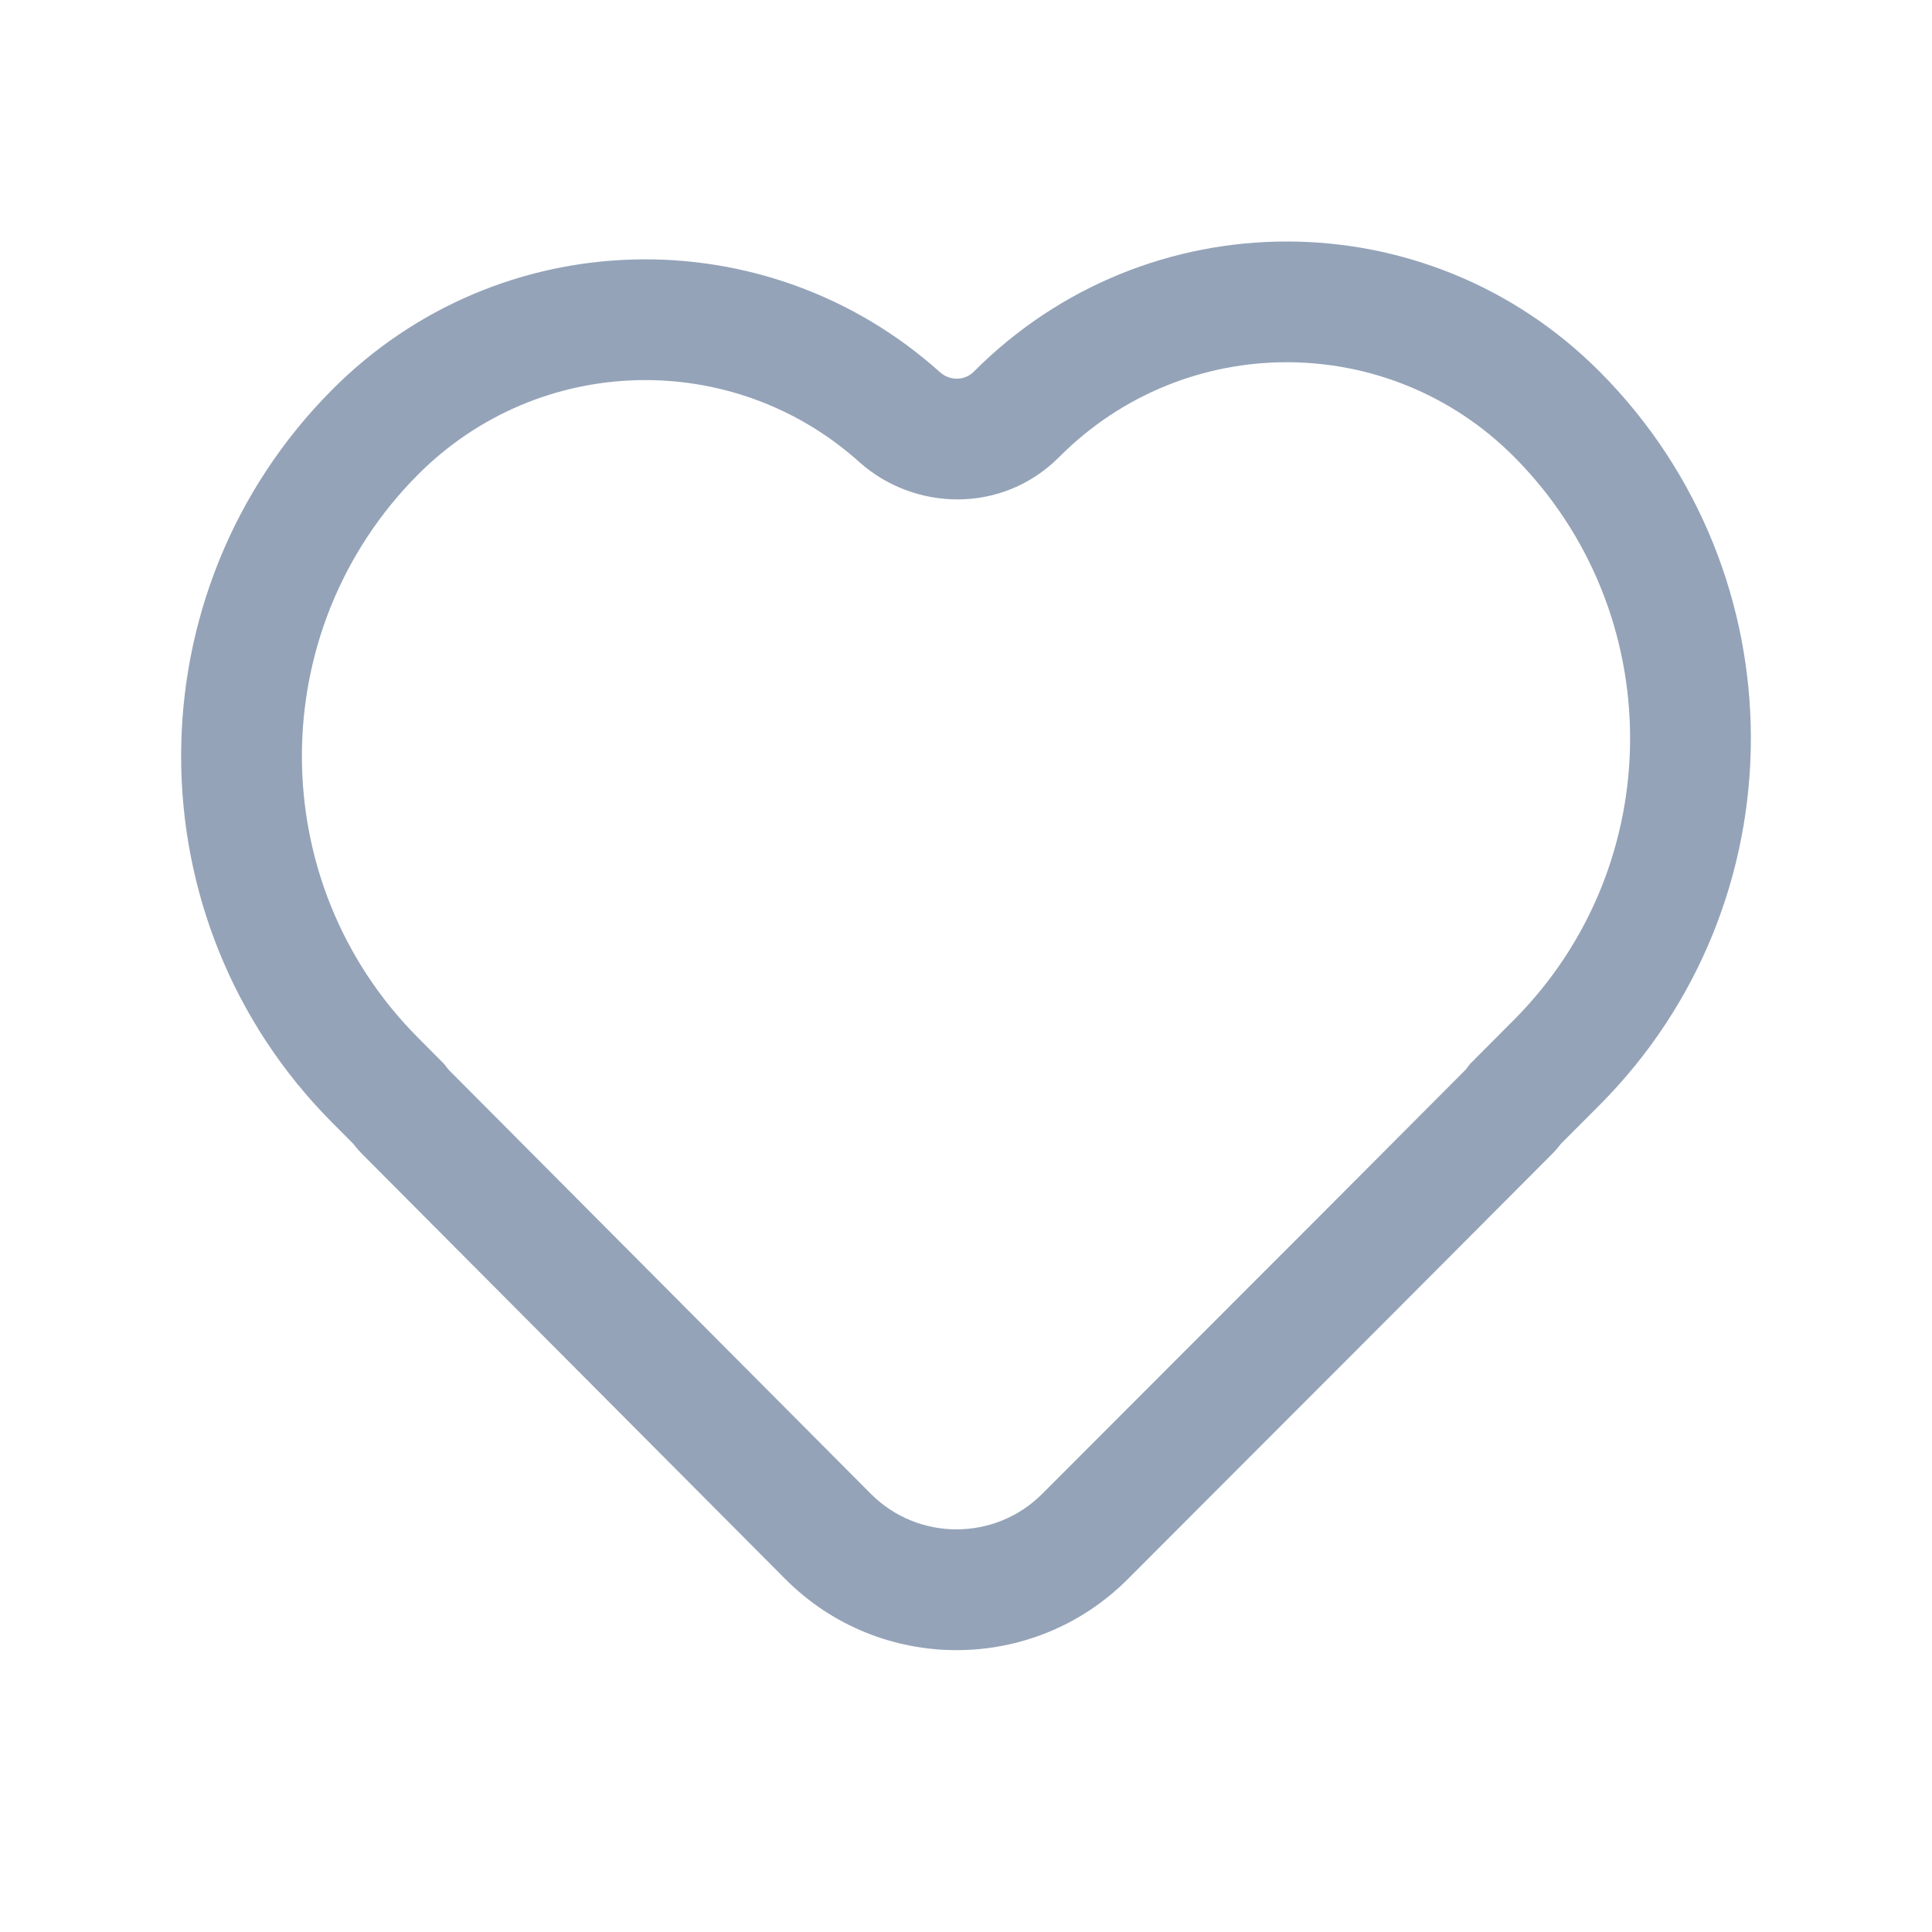
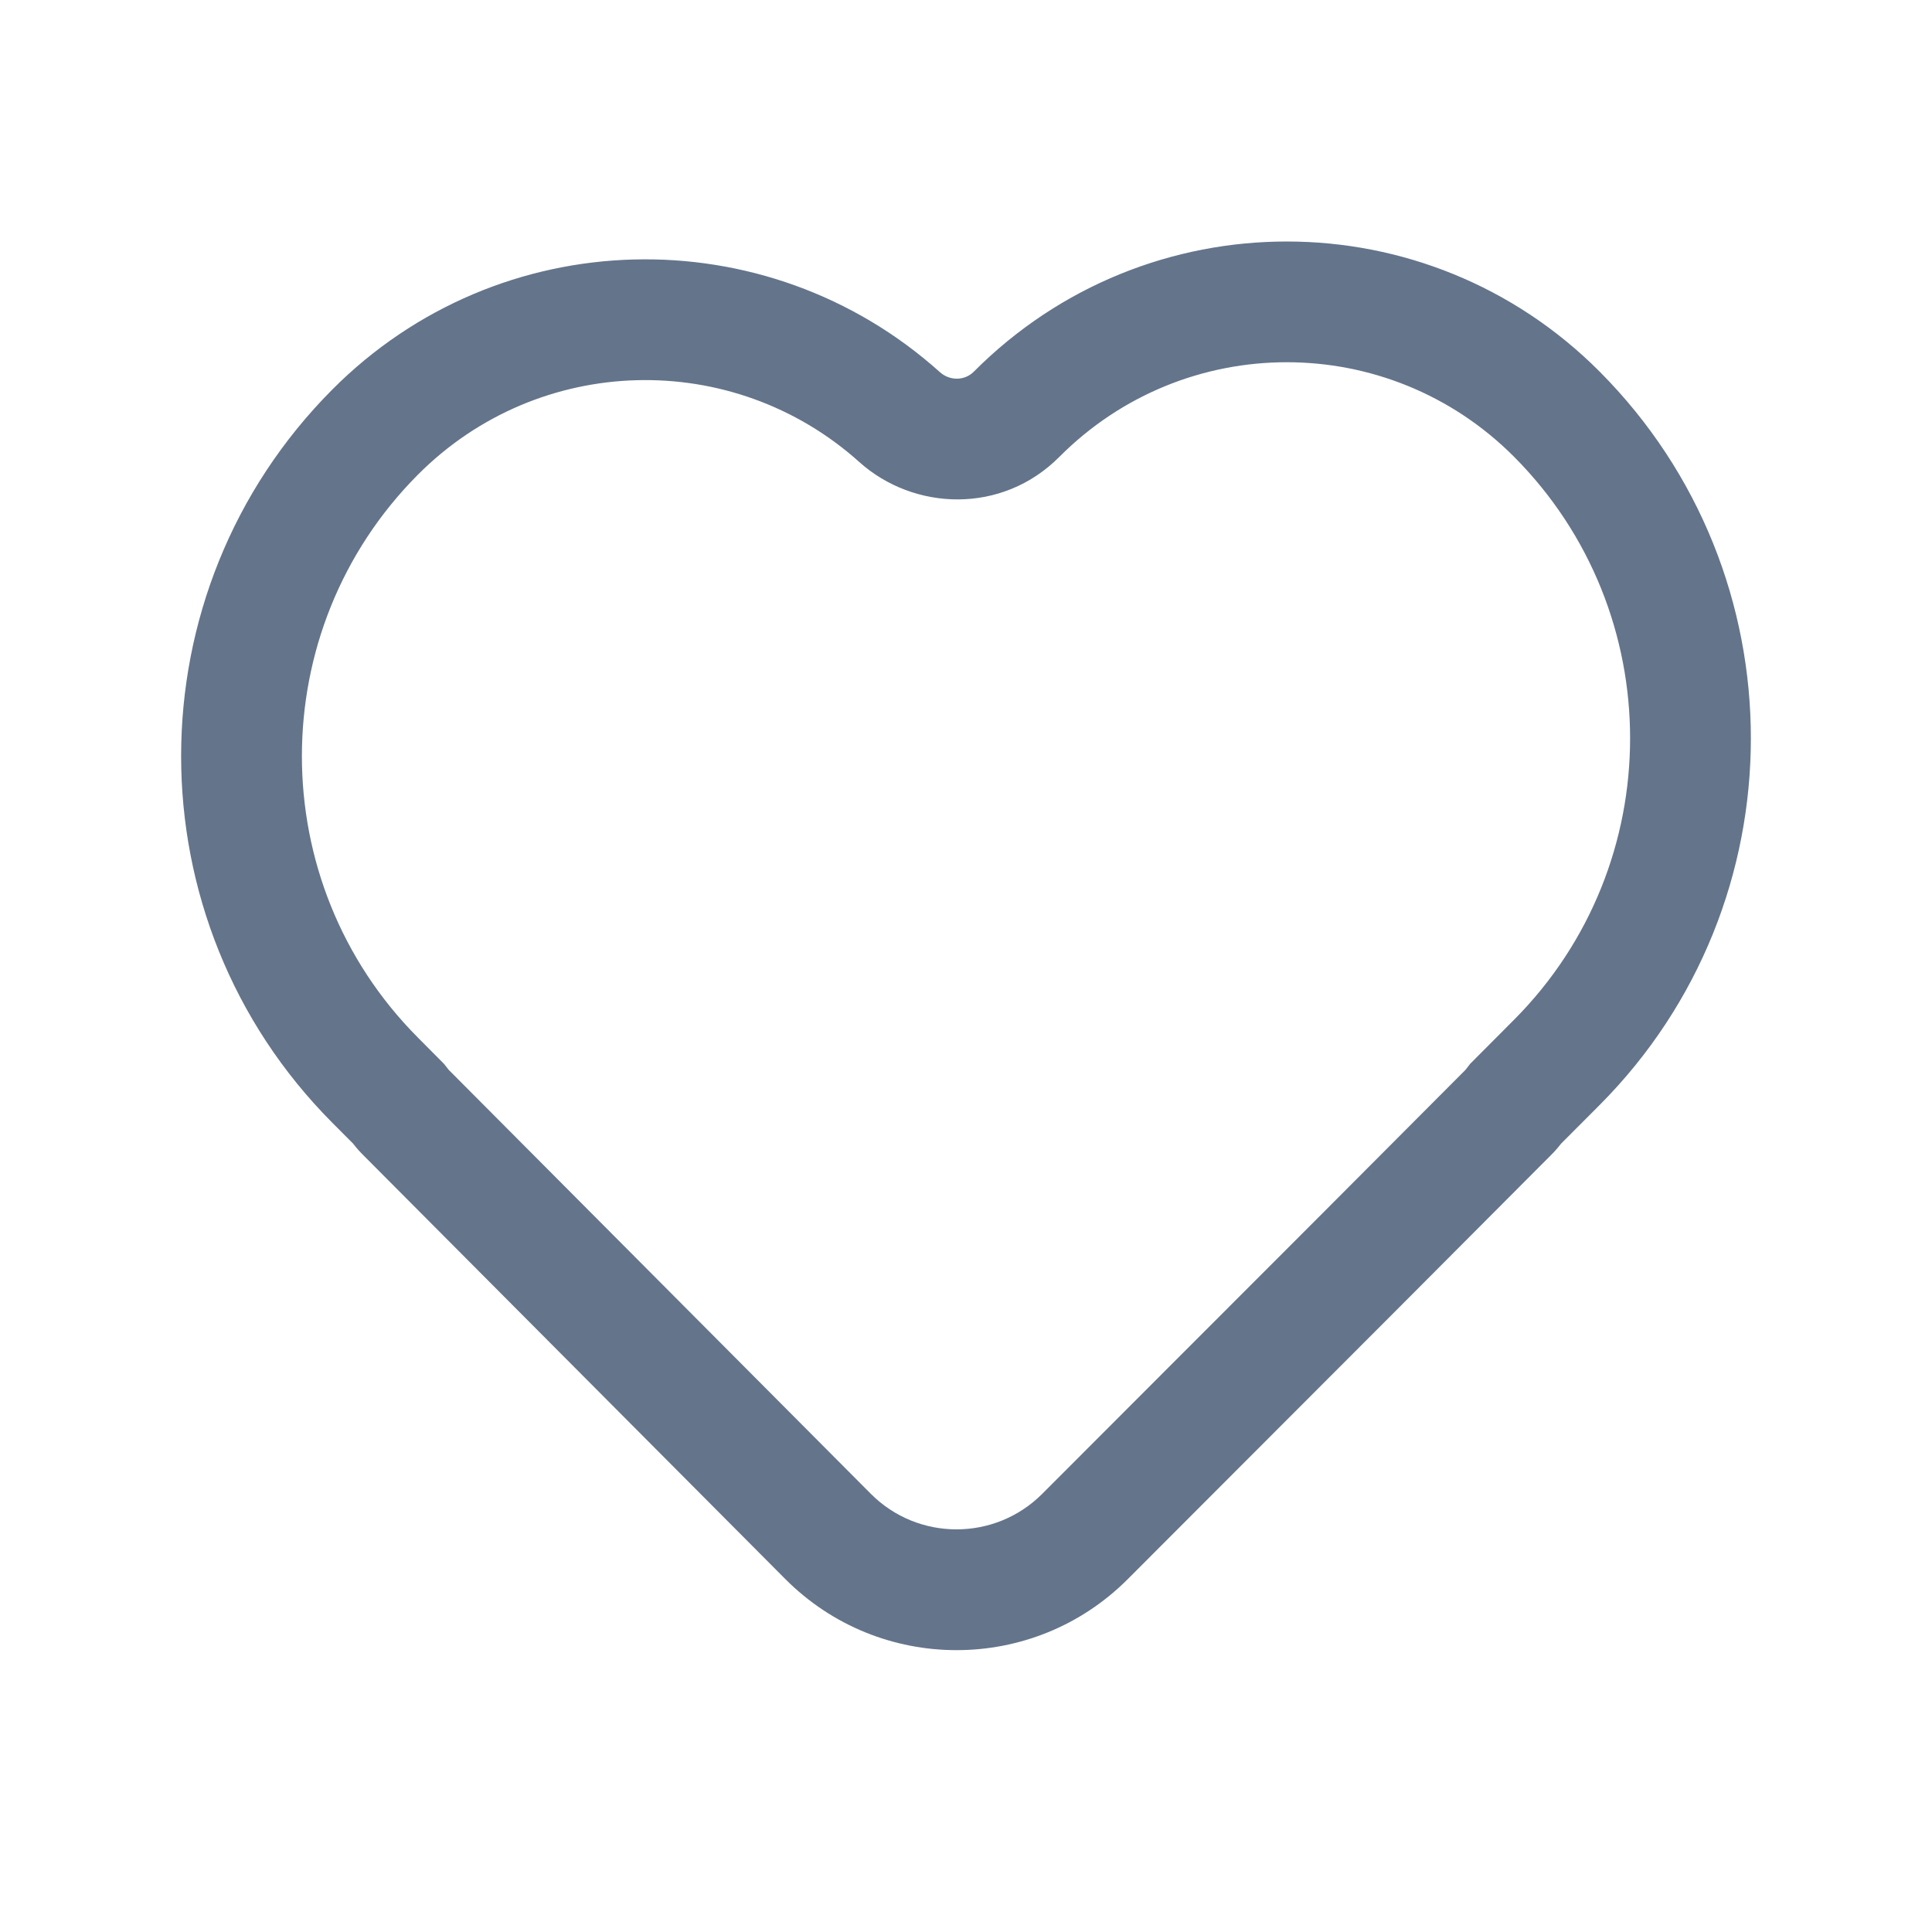
<svg xmlns="http://www.w3.org/2000/svg" width="24" height="24" viewBox="0 0 24 24" fill="none">
-   <path fill-rule="evenodd" clip-rule="evenodd" d="M18.263 13.215L18.809 12.667C20.73 10.737 20.73 7.605 18.809 5.675C17.248 4.108 14.721 4.108 13.16 5.675C12.447 6.392 11.351 6.347 10.674 5.739C9.106 4.332 6.698 4.384 5.191 5.897C3.27 7.827 3.27 10.959 5.191 12.889L5.516 13.216L5.574 13.29L5.575 13.291L4.512 14.349C4.467 14.304 4.425 14.257 4.387 14.207L4.128 13.947C1.624 11.432 1.624 7.354 4.128 4.839C6.201 2.757 9.517 2.685 11.676 4.623C11.797 4.732 11.983 4.732 12.097 4.617C14.244 2.461 17.725 2.461 19.872 4.617C22.376 7.132 22.376 11.21 19.872 13.726L19.392 14.207C19.354 14.256 19.313 14.304 19.267 14.349C18.038 15.584 16.806 16.817 15.575 18.049C15.053 18.572 14.531 19.094 14.009 19.617C12.835 20.793 10.928 20.793 9.755 19.615L4.512 14.349L5.575 13.291L10.818 18.557C11.404 19.145 12.359 19.146 12.947 18.557C13.47 18.034 13.992 17.511 14.514 16.988C15.746 15.756 16.976 14.525 18.204 13.291L18.205 13.29L18.263 13.215Z" fill="#94A3B8" />
+   <path fill-rule="evenodd" clip-rule="evenodd" d="M18.263 13.215L18.809 12.667C20.73 10.737 20.73 7.605 18.809 5.675C17.248 4.108 14.721 4.108 13.16 5.675C12.447 6.392 11.351 6.347 10.674 5.739C9.106 4.332 6.698 4.384 5.191 5.897C3.27 7.827 3.27 10.959 5.191 12.889L5.516 13.216L5.574 13.29L5.575 13.291L4.512 14.349C4.467 14.304 4.425 14.257 4.387 14.207L4.128 13.947C1.624 11.432 1.624 7.354 4.128 4.839C6.201 2.757 9.517 2.685 11.676 4.623C11.797 4.732 11.983 4.732 12.097 4.617C14.244 2.461 17.725 2.461 19.872 4.617C22.376 7.132 22.376 11.21 19.872 13.726L19.392 14.207C19.354 14.256 19.313 14.304 19.267 14.349C18.038 15.584 16.806 16.817 15.575 18.049C15.053 18.572 14.531 19.094 14.009 19.617C12.835 20.793 10.928 20.793 9.755 19.615L4.512 14.349L5.575 13.291L10.818 18.557C11.404 19.145 12.359 19.146 12.947 18.557C13.47 18.034 13.992 17.511 14.514 16.988C15.746 15.756 16.976 14.525 18.204 13.291L18.205 13.29L18.263 13.215Z" fill="#64748B" />
</svg>
